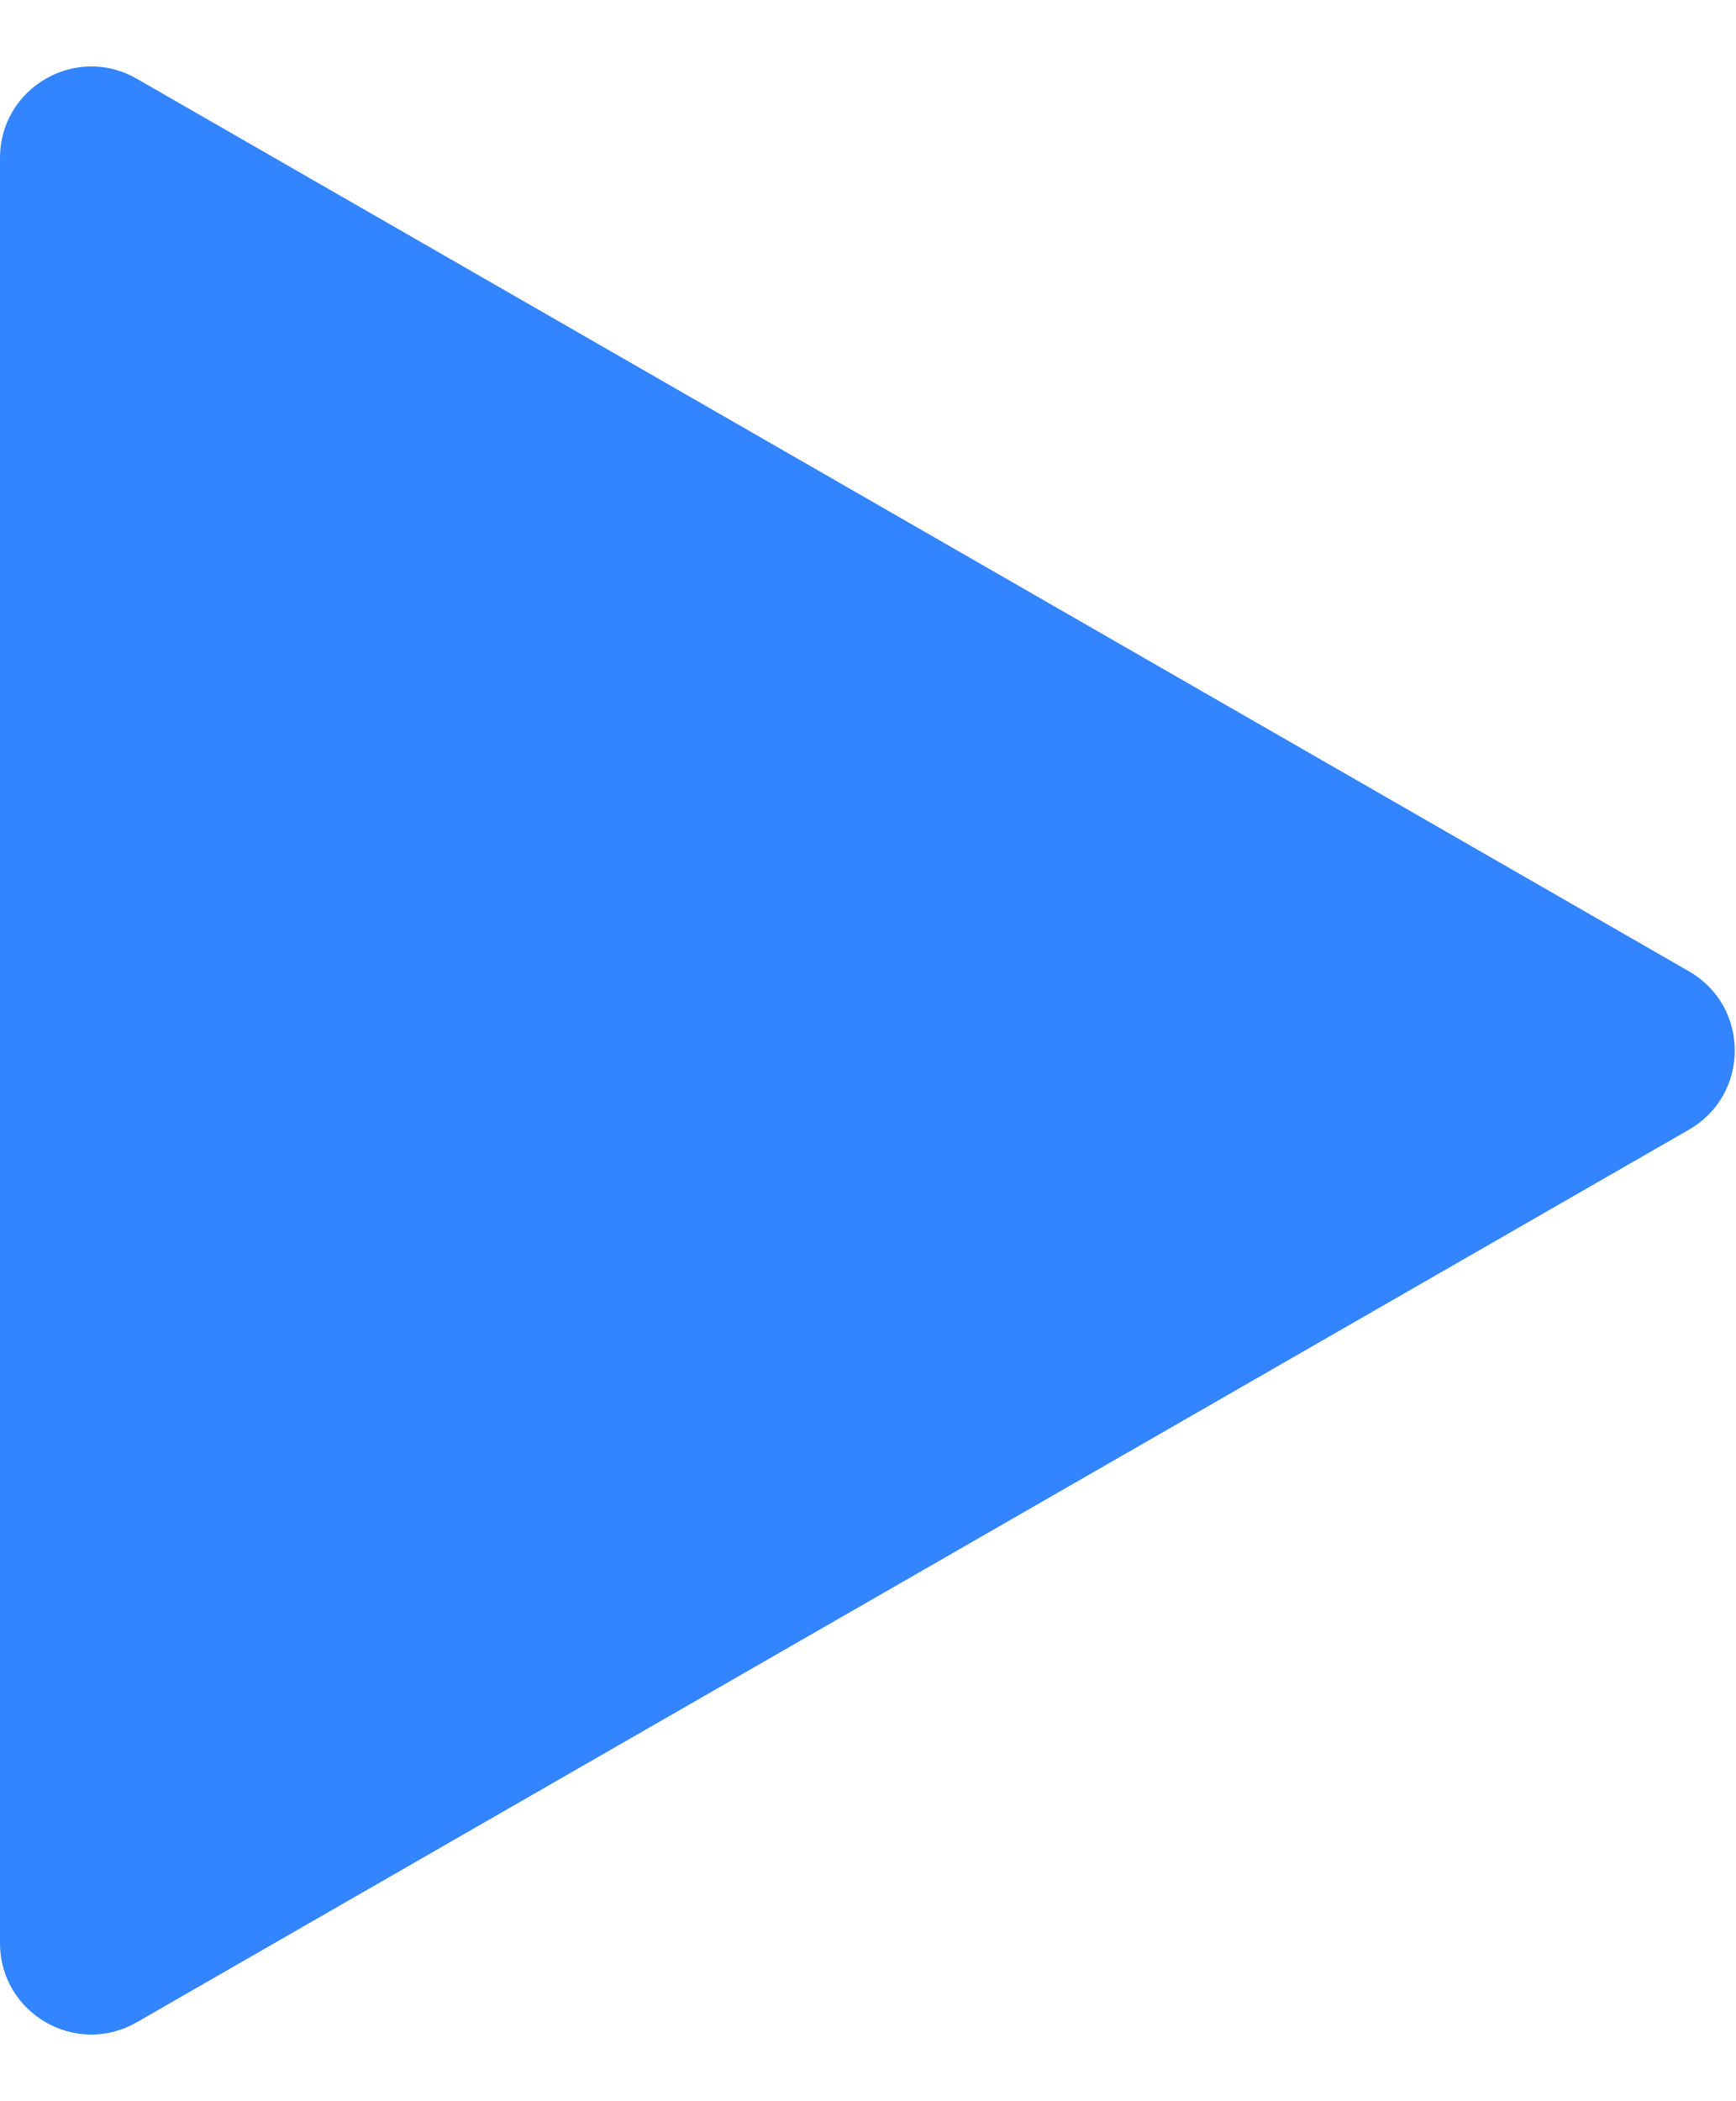
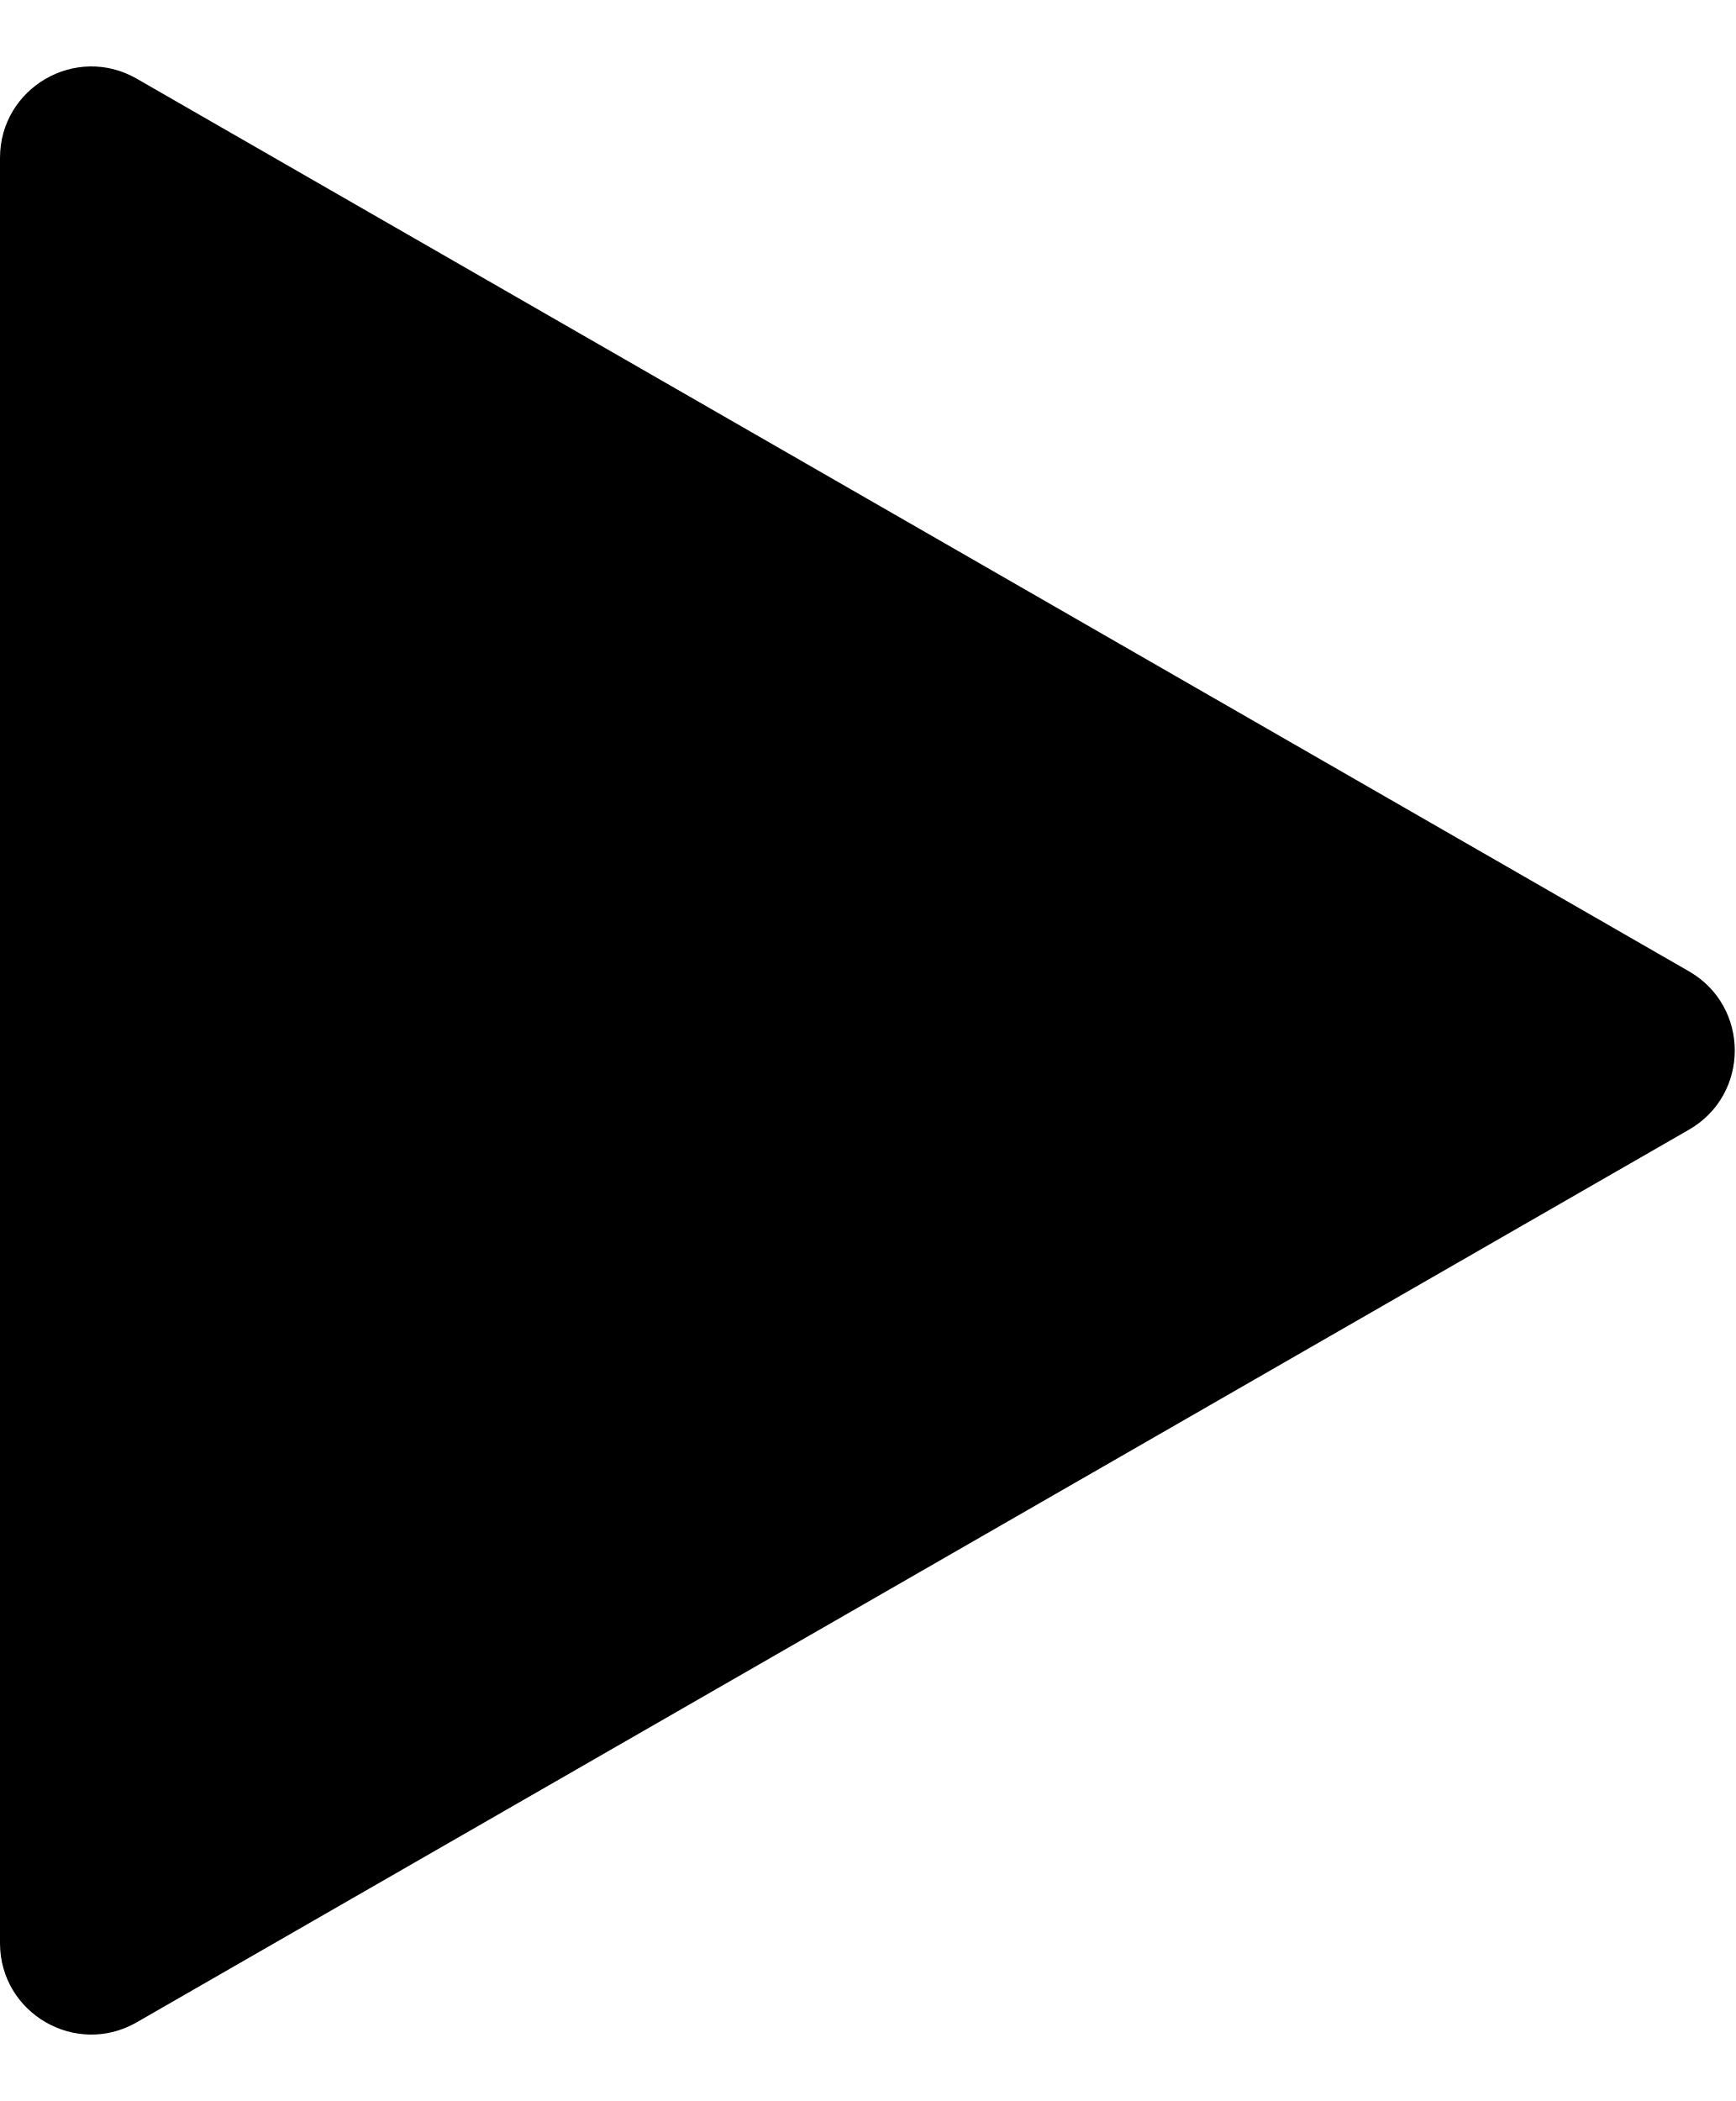
<svg xmlns="http://www.w3.org/2000/svg" width="19" height="23" viewBox="0 0 19 23" fill="none">
-   <path d="M0 11.5V1.729C0 0.96 0.832 0.478 1.498 0.862L10 5.75L18.492 10.633C19.161 11.018 19.161 11.982 18.492 12.367L10 17.25L1.498 22.138C0.832 22.522 0 22.041 0 21.271V11.5Z" fill="#3385FF" />
+   <path d="M0 11.5V1.729C0 0.96 0.832 0.478 1.498 0.862L10 5.75L18.492 10.633C19.161 11.018 19.161 11.982 18.492 12.367L10 17.25L1.498 22.138C0.832 22.522 0 22.041 0 21.271V11.5Z" fill="black" />
</svg>
